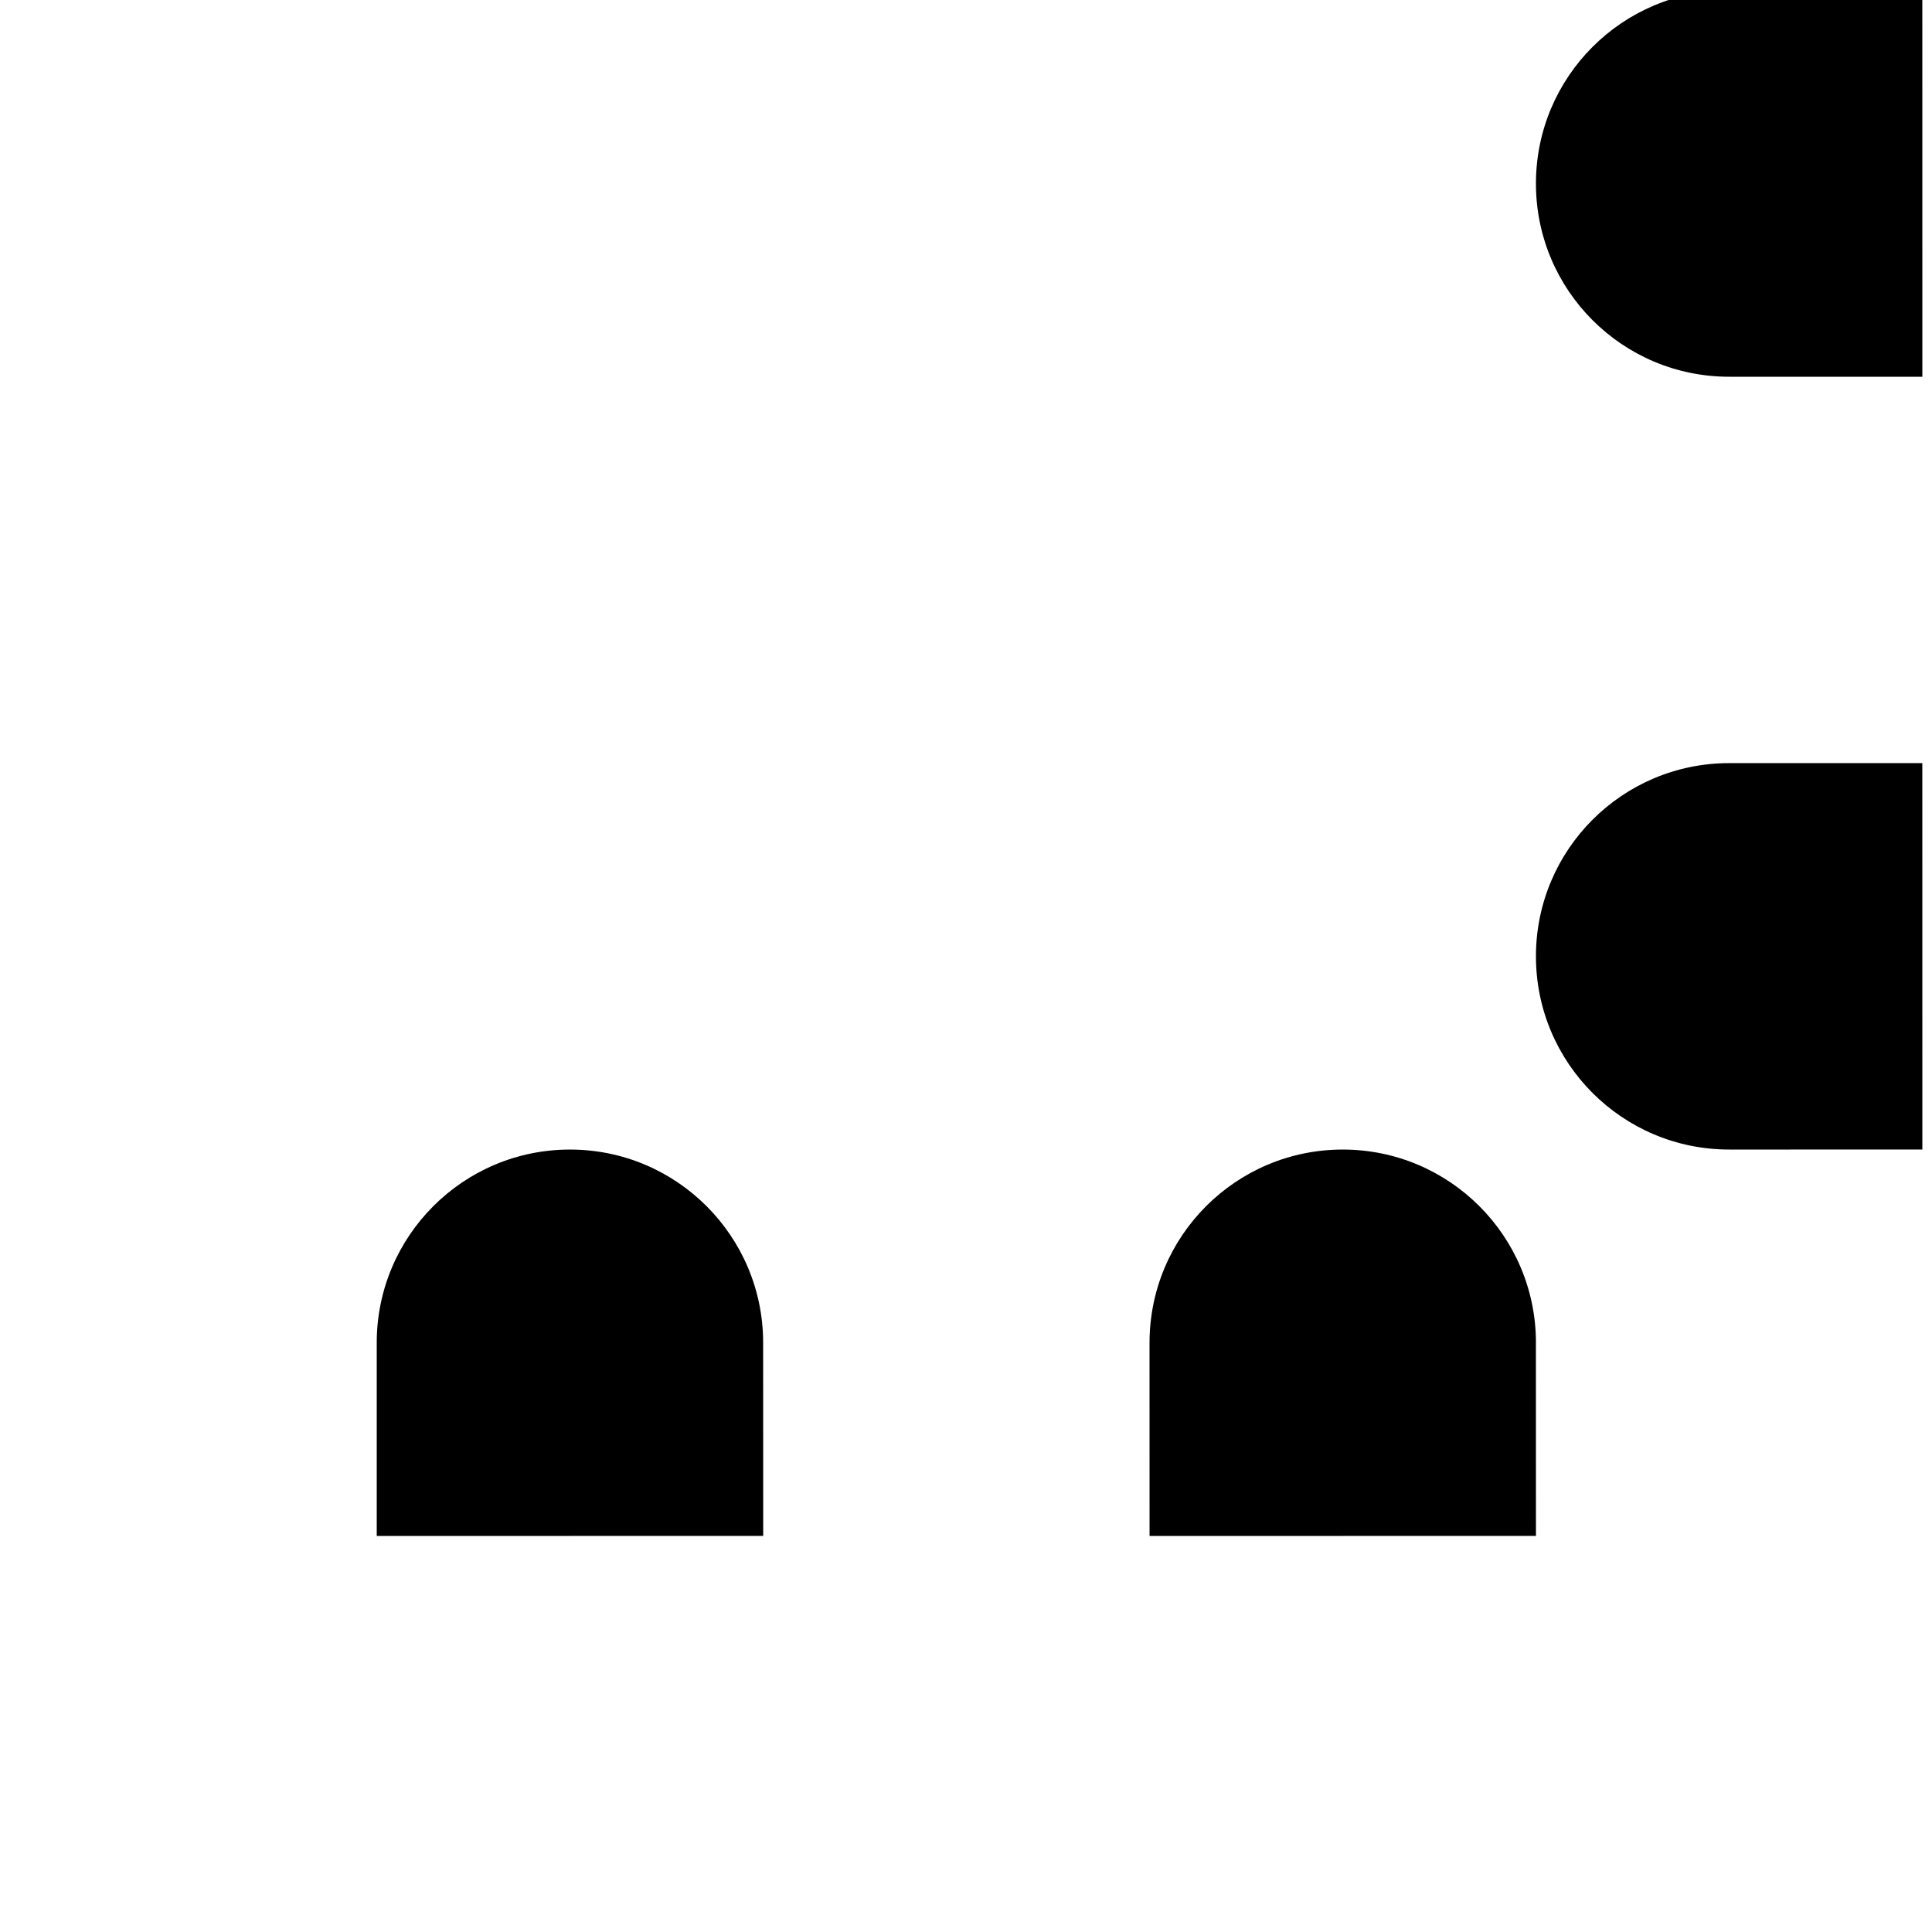
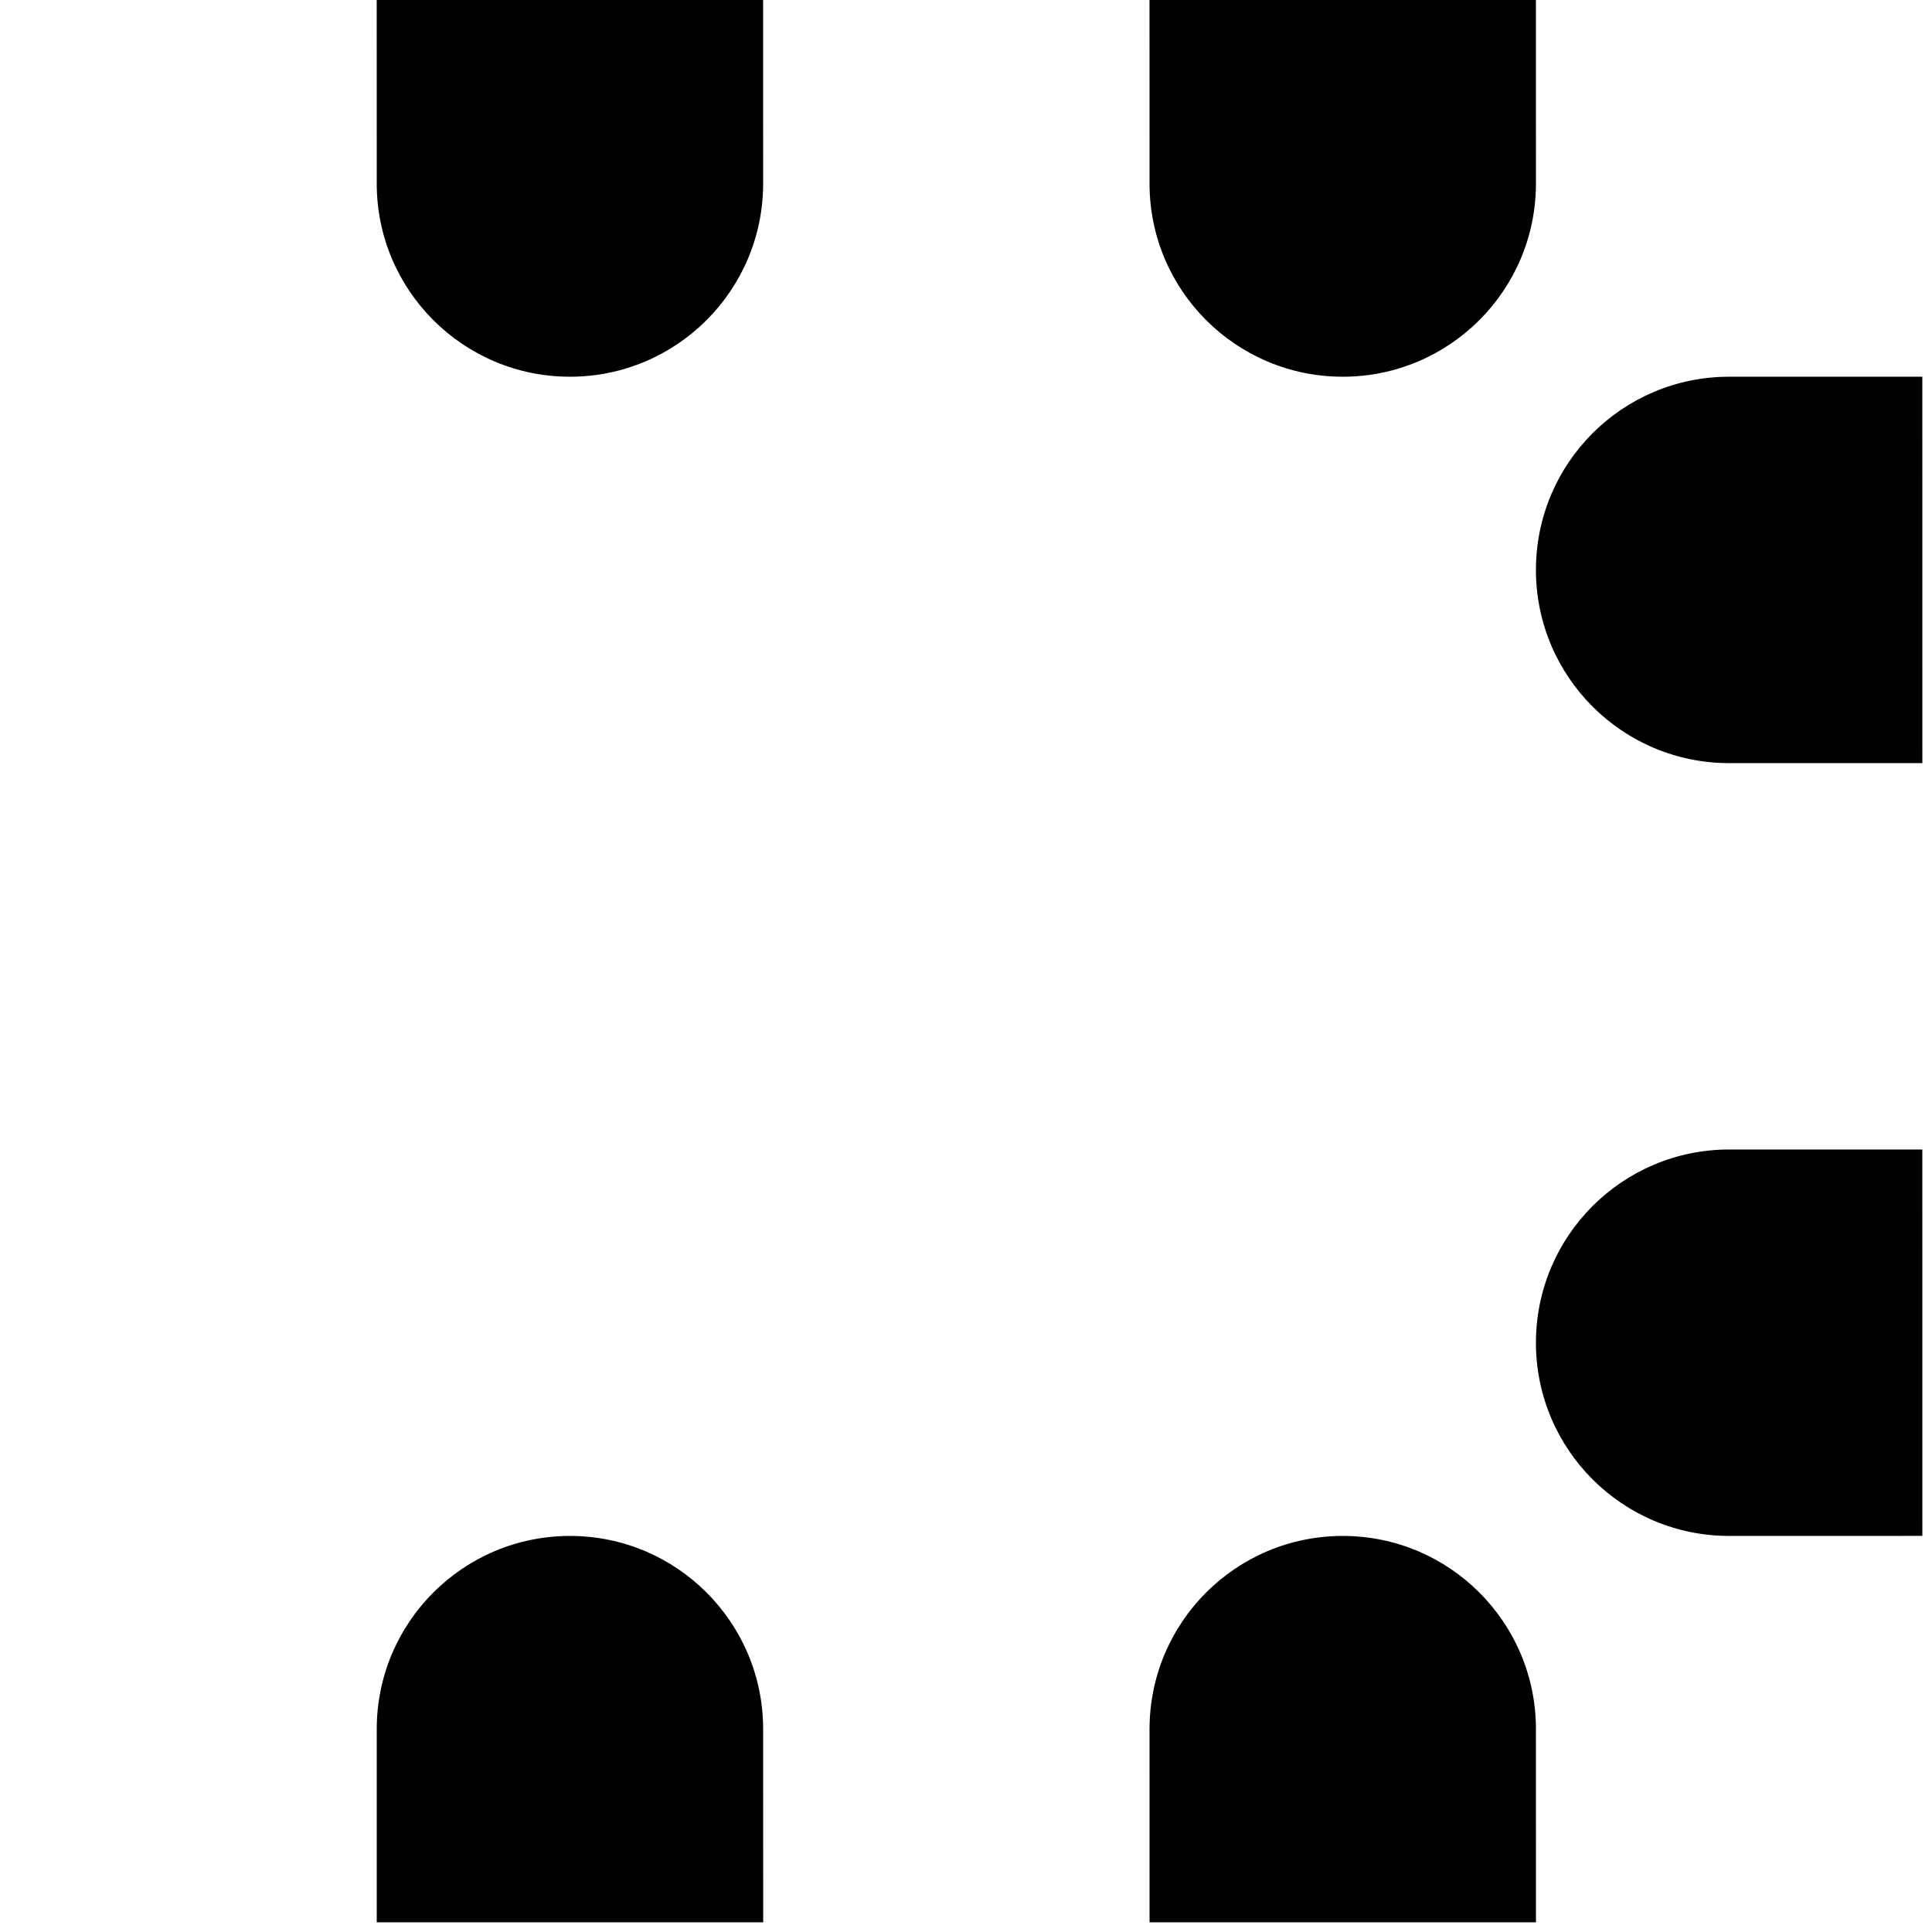
- <svg xmlns="http://www.w3.org/2000/svg" version="1.1" id="Ebene_1" x="0px" y="0px" width="100px" height="100px" viewBox="0 19.999 100 100" enable-background="new 0 19.999 100 100" xml:space="preserve">
+ <svg xmlns="http://www.w3.org/2000/svg" version="1.1" id="Ebene_1" x="0px" y="0px" width="100px" height="100px" viewBox="0 0 100 100" enable-background="new 0 19.999 100 100" xml:space="preserve">
  <path d="M79.5,89.5c0-5.523-4.477-10-10-10s-10,4.477-10,10h-0.001l0.002,10l9.979-0.001c0.007,0,0.013,0.001,0.02,0.001  s0.013-0.001,0.02-0.001l9.981-0.001l-0.003-9.96C79.498,89.525,79.5,89.513,79.5,89.5z M39.5,89.5c0-5.523-4.477-10-10-10  s-10,4.477-10,10h0v10l9.981-0.001c0.007,0,0.013,0.001,0.02,0.001s0.013-0.001,0.02-0.001l9.982-0.001L39.5,89.51  C39.5,89.507,39.5,89.503,39.5,89.5z M89.5,39.499c0.003,0,0.007,0,0.01,0h9.991l-0.002-20h-10v0c-5.523,0-9.999,4.478-9.999,10  C79.5,35.022,83.977,39.499,89.5,39.499z M89.499,59.498L89.499,59.498C83.976,59.5,79.5,63.977,79.5,69.499s4.477,10,10,10  c0.001,0,0.001,0,0.002,0V79.5l9.999-0.003l-0.002-19.999H89.499z M19.5,9.499c0,5.523,4.477,10,10,10s10-4.477,10-10  c0,0,0-0.001,0-0.001h0l-0.002-9.999L29.515-0.5c-0.005,0-0.01-0.001-0.015-0.001S29.49-0.5,29.485-0.5l-9.987,0.001L19.5,9.489  C19.5,9.493,19.5,9.496,19.5,9.499z M69.5,19.499c5.523,0,10-4.477,10-10v0l-0.002-10l-20,0.002l0.002,10  C59.501,15.023,63.977,19.499,69.5,19.499z" />
</svg>
